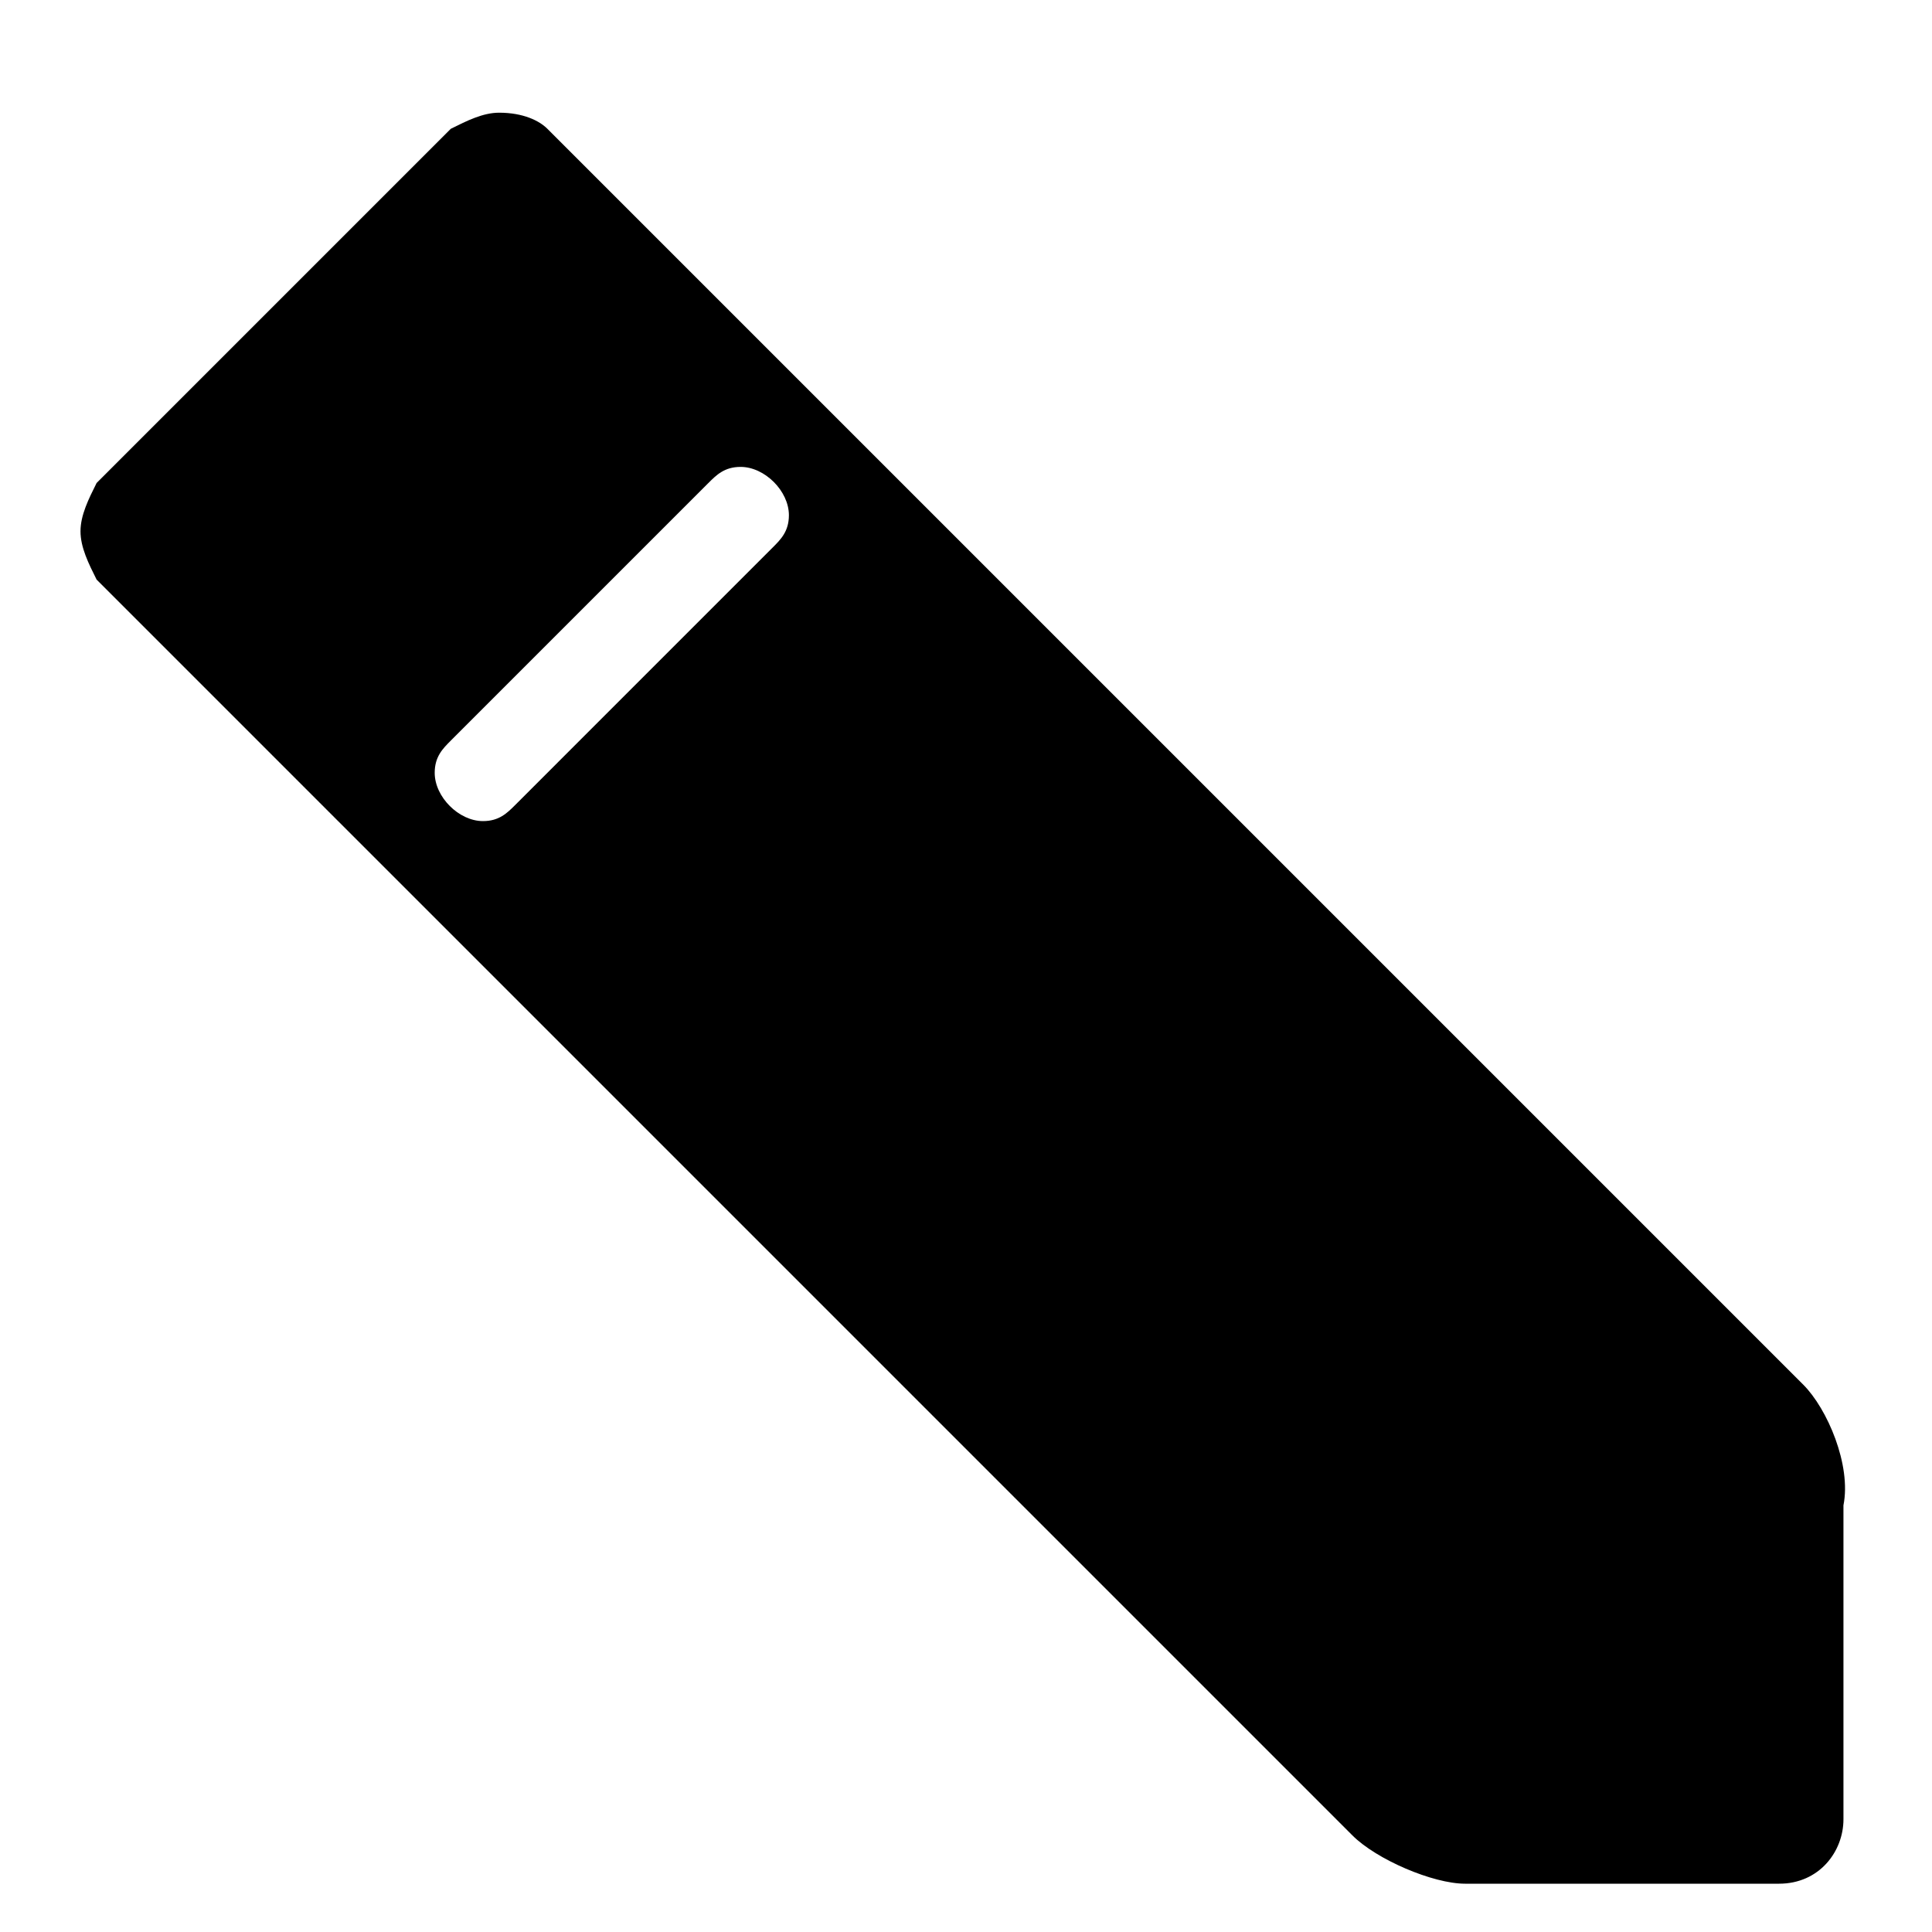
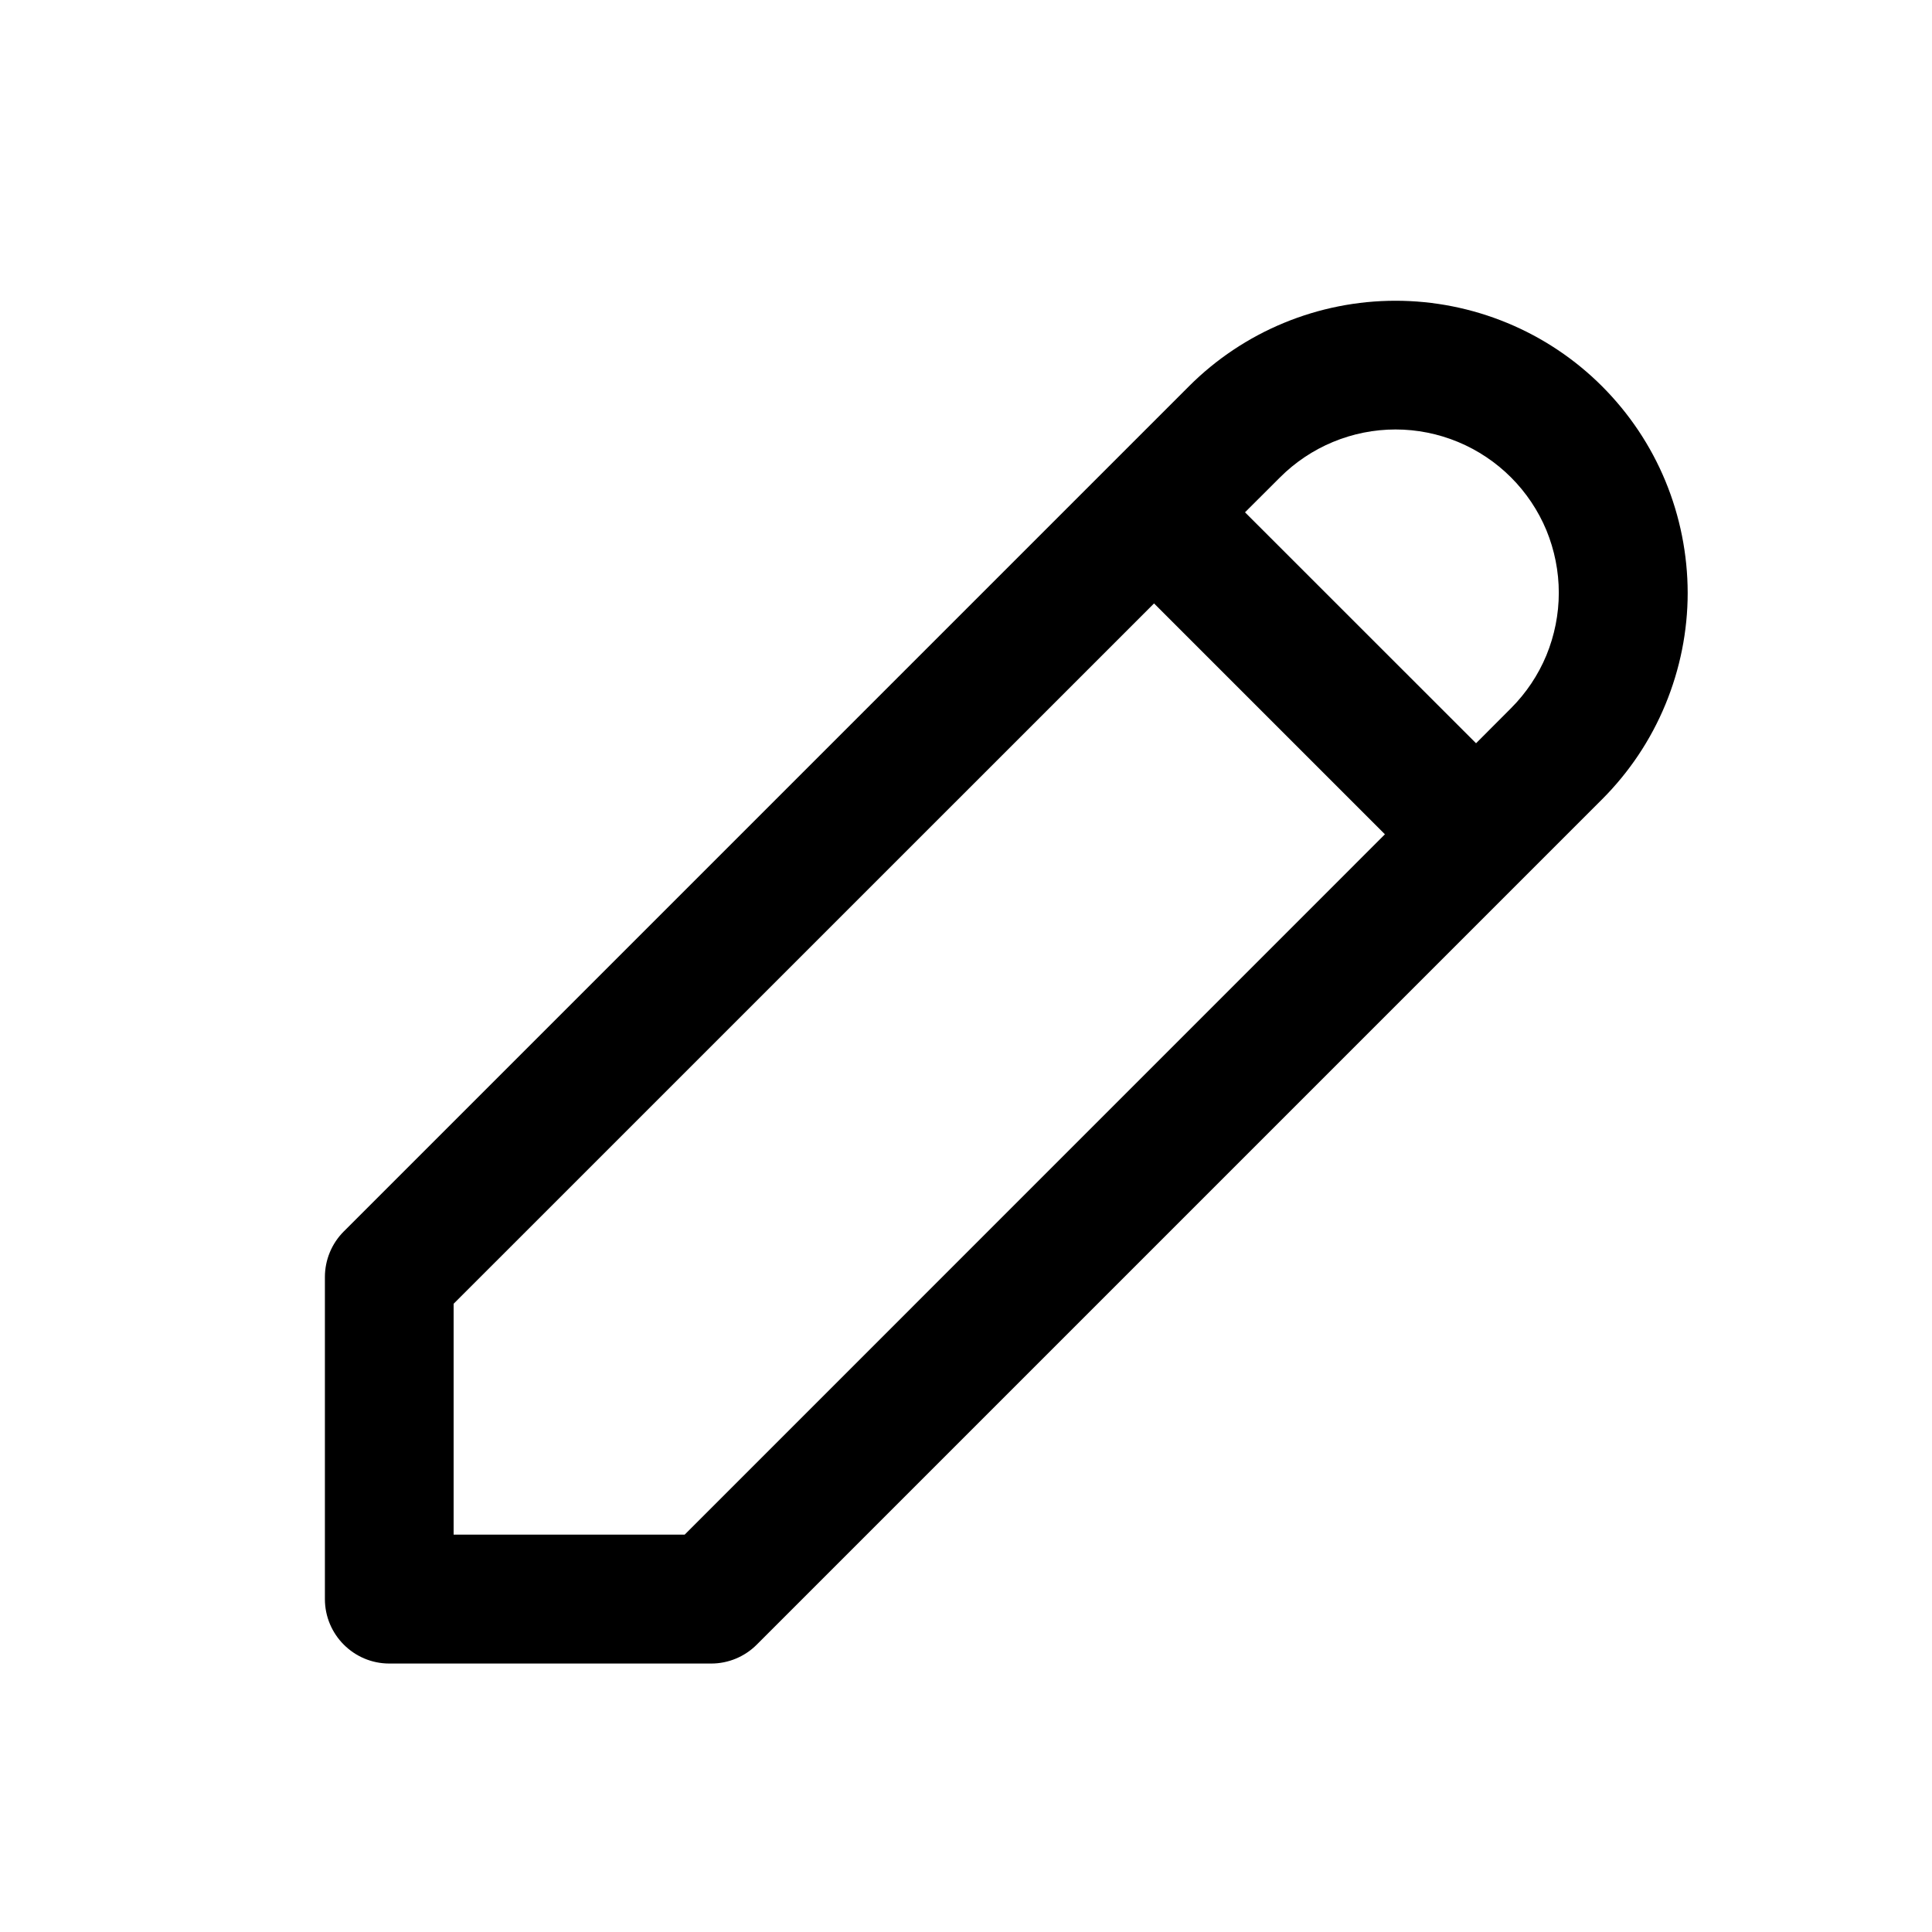
- <svg xmlns="http://www.w3.org/2000/svg" version="1.1" id="Layer_1" x="0px" y="0px" viewBox="0 0 24 24" style="enable-background:new 0 0 24 24;" xml:space="preserve">
-   <path d="M22.4,17.2L6.8,1.6C6.7,1.5,6.5,1.4,6.2,1.4C6,1.4,5.8,1.5,5.6,1.6L1.2,6C1.1,6.2,1,6.4,1,6.6c0,0.2,0.1,0.4,0.2,0.6  l15.6,15.6c0.3,0.3,1,0.6,1.4,0.6h3.9c0.5,0,0.8-0.4,0.8-0.8v-3.9C23,18.2,22.7,17.5,22.4,17.2L22.4,17.2z M9.6,6.8L6.4,10  c-0.1,0.1-0.2,0.2-0.4,0.2c-0.3,0-0.6-0.3-0.6-0.6c0-0.2,0.1-0.3,0.2-0.4L8.8,6c0.1-0.1,0.2-0.2,0.4-0.2c0.3,0,0.6,0.3,0.6,0.6  C9.8,6.6,9.7,6.7,9.6,6.8L9.6,6.8z" />
+ <svg xmlns="http://www.w3.org/2000/svg" viewBox="0 0 24 24" fill="none">
+   <path d="M19.364 7.364C19.364 7.097 19.311 6.833 19.21 6.587C19.108 6.342 18.958 6.118 18.77 5.93C18.582 5.742 18.358 5.592 18.112 5.49C17.866 5.388 17.602 5.335 17.336 5.335C17.069 5.335 16.805 5.388 16.559 5.49C16.313 5.592 16.089 5.742 15.901 5.93L15.466 6.364L18.336 9.233L18.77 8.798C18.958 8.61 19.108 8.386 19.21 8.14C19.311 7.894 19.364 7.63 19.364 7.364ZM5.635 16.196V19.064H8.505L17.204 10.364L14.336 7.496L5.635 16.196ZM20.965 7.364C20.965 7.84 20.87 8.312 20.688 8.752C20.506 9.193 20.238 9.593 19.901 9.93L9.401 20.43C9.251 20.58 9.048 20.665 8.836 20.665H4.836C4.394 20.665 4.036 20.305 4.036 19.864V15.864C4.036 15.652 4.12 15.448 4.27 15.298L14.77 4.798C15.107 4.461 15.507 4.194 15.947 4.012C16.387 3.83 16.859 3.736 17.336 3.736C17.812 3.736 18.284 3.83 18.724 4.012C19.164 4.194 19.564 4.461 19.901 4.798C20.238 5.135 20.506 5.535 20.688 5.975C20.87 6.415 20.964 6.887 20.965 7.364Z" fill="black" />
</svg>
